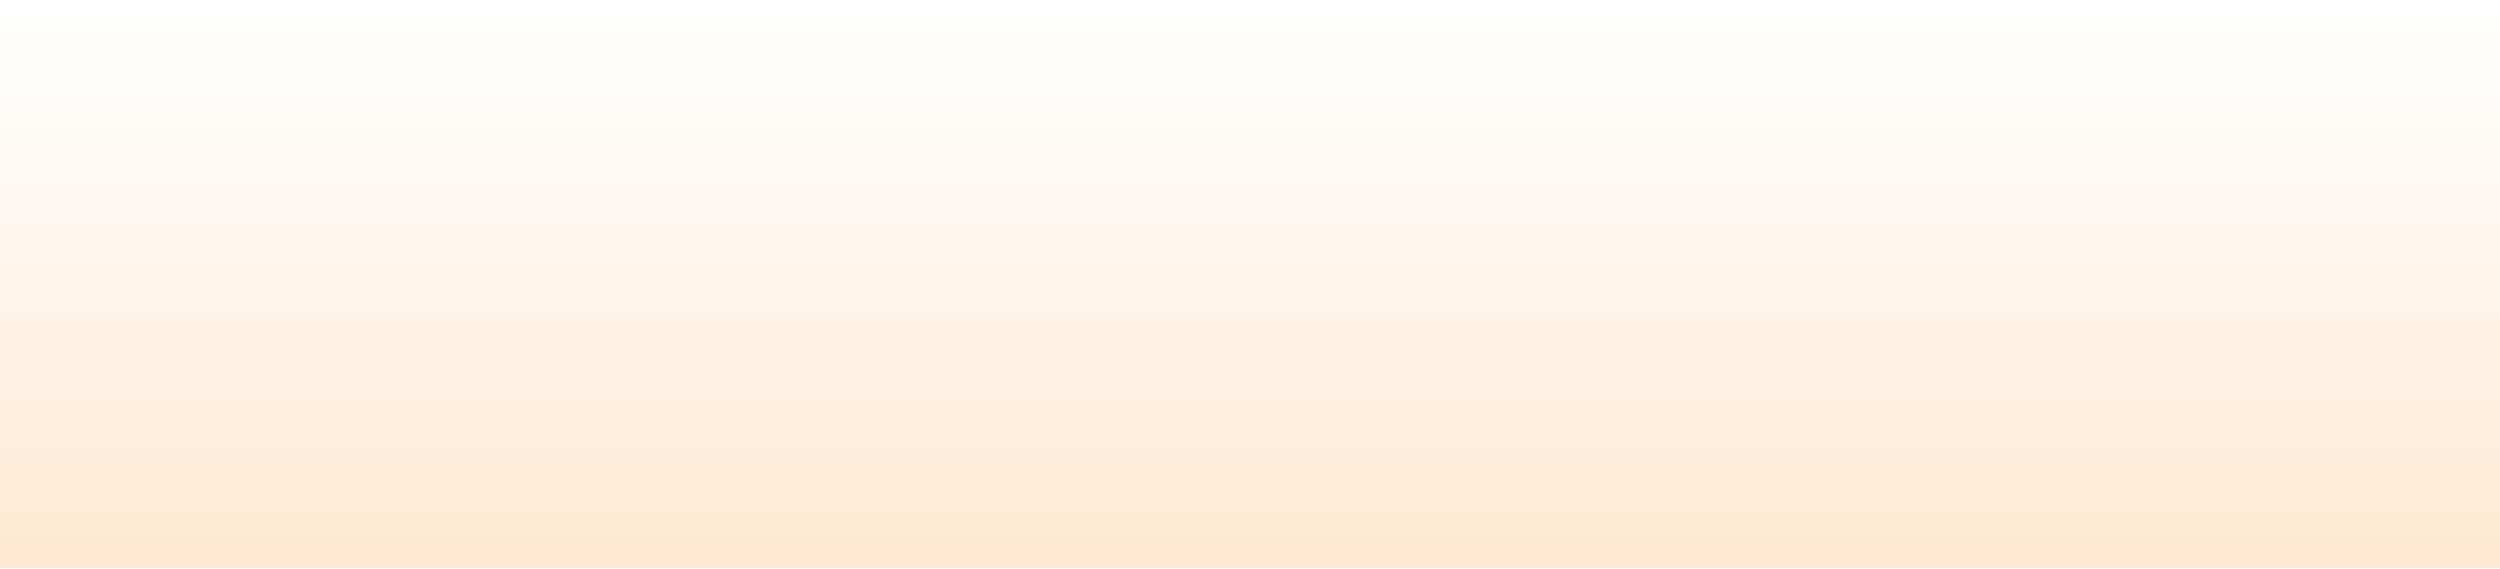
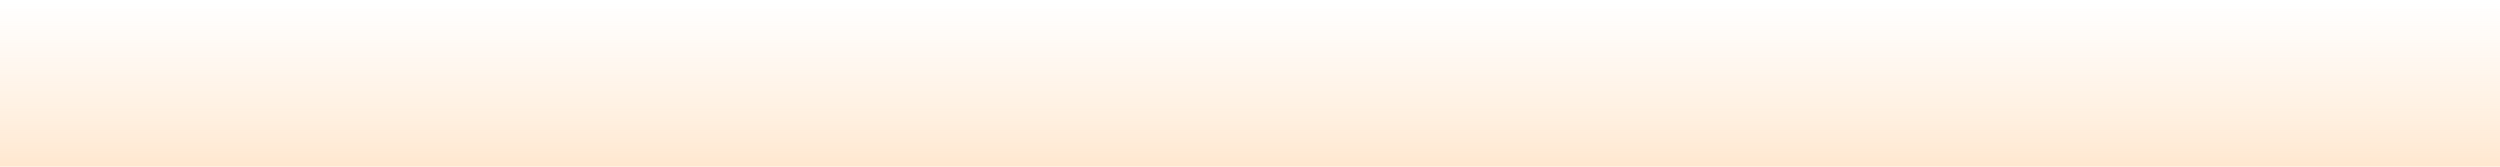
- <svg xmlns="http://www.w3.org/2000/svg" width="88" height="20" viewBox="0 0 88 20" fill="none">
-   <rect width="88" height="20" fill="url(#paint0_linear_315_1059)" />
+ <svg xmlns="http://www.w3.org/2000/svg" width="255" height="17" viewBox="0 0 255 17" fill="none">
+   <rect width="255" height="17" fill="url(#paint0_linear_344_1464)" />
  <defs>
-     <linearGradient id="paint0_linear_315_1059" x1="44" y1="0" x2="44" y2="20" gradientUnits="userSpaceOnUse">
+     <linearGradient id="paint0_linear_344_1464" x1="127.5" y1="0" x2="127.5" y2="17" gradientUnits="userSpaceOnUse">
      <stop stop-color="#FFECD9" stop-opacity="0" />
      <stop offset="1" stop-color="#FFE8D0" />
    </linearGradient>
  </defs>
</svg>
